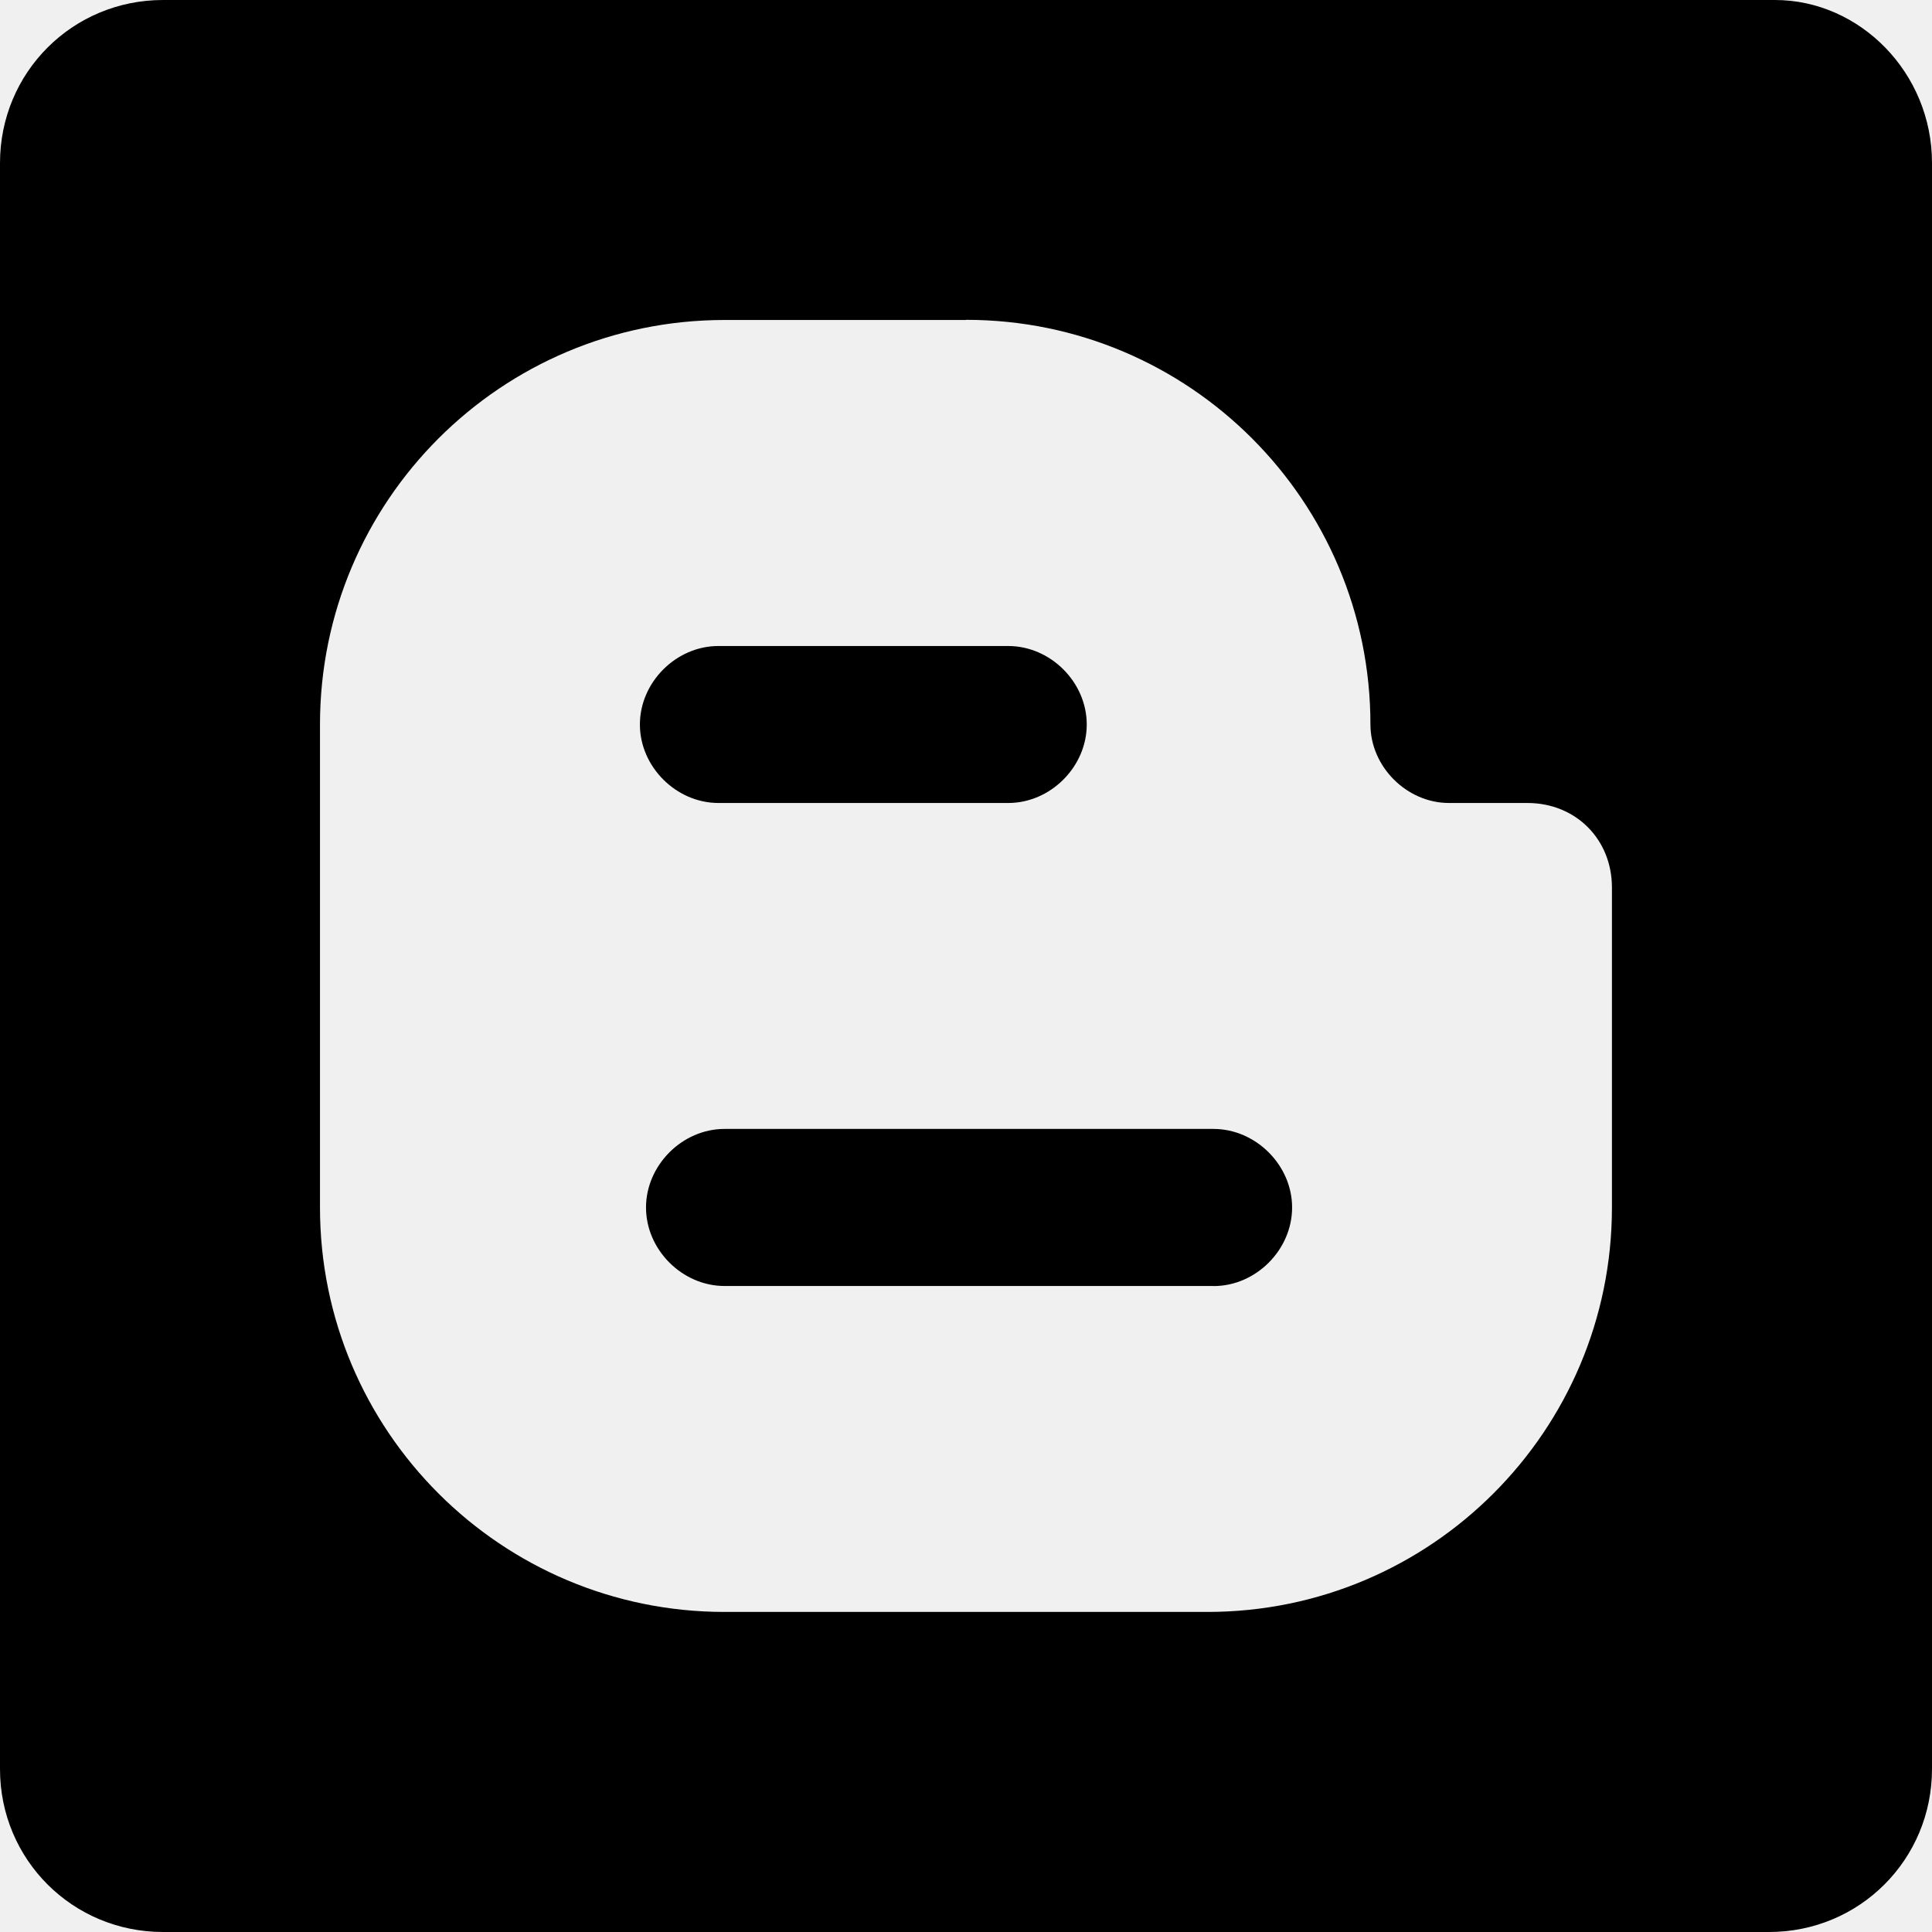
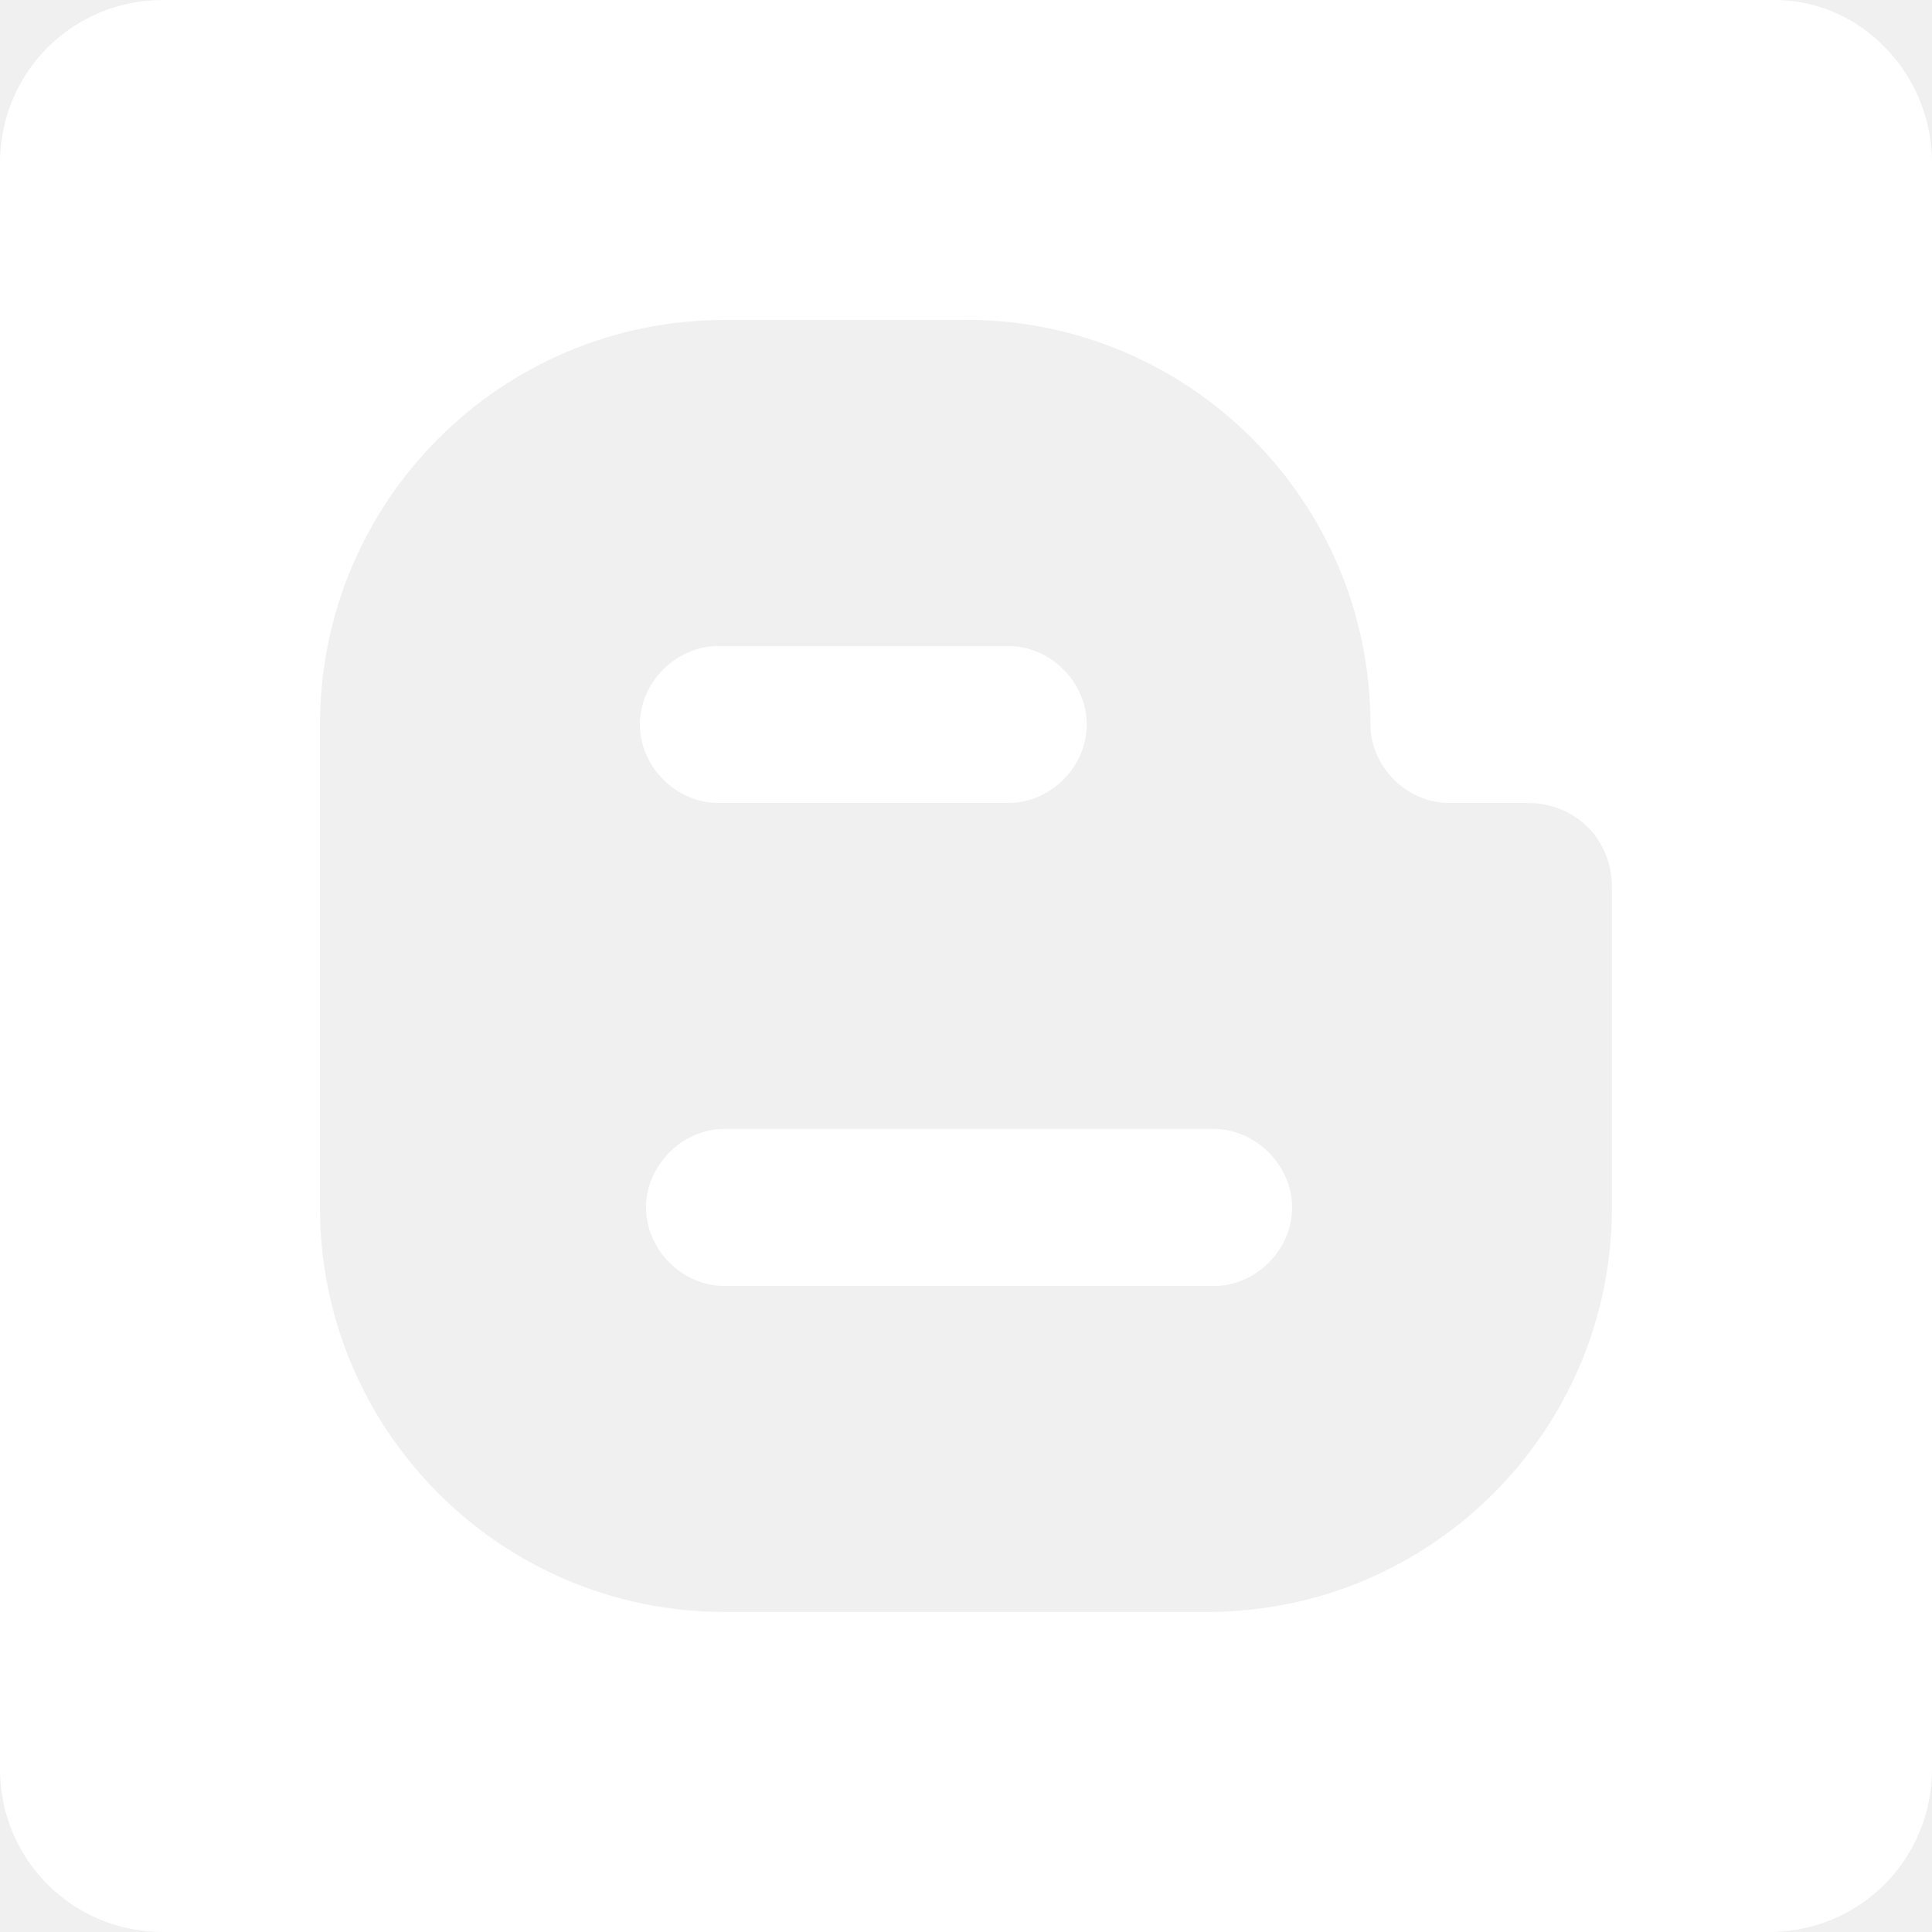
<svg xmlns="http://www.w3.org/2000/svg" width="24px" height="24px" viewBox="0 0 24 24" role="img">
-   <path d="M21.976 24H2.026C.9 24 0 23.1 0 21.976V2.026C0 .9.9 0 2.025 0H22.05C23.1 0 24 .9 24 2.025v19.95C24 23.1 23.1 24 21.976 24zM12 3.975H9c-2.775 0-5.025 2.25-5.025 5.025v6c0 2.774 2.25 5.024 5.025 5.024h6c2.774 0 5.024-2.25 5.024-5.024v-3.975c0-.6-.45-1.05-1.05-1.05H18c-.524 0-.976-.45-.976-.976 0-2.776-2.25-5.026-5.024-5.026zm3.074 12H9c-.525 0-.975-.45-.975-.975s.45-.976.975-.976h6.074c.526 0 .977.45.977.976s-.45.976-.975.976zm-2.55-7.95c.527 0 .976.45.976.975s-.45.975-.975.975h-3.6c-.525 0-.976-.45-.976-.975s.45-.975.975-.975h3.6z" />
+   <path fill="#ffffff" d="M21.976 24H2.026C.9 24 0 23.1 0 21.976V2.026C0 .9.9 0 2.025 0H22.05C23.1 0 24 .9 24 2.025v19.95C24 23.1 23.1 24 21.976 24zM12 3.975H9c-2.775 0-5.025 2.25-5.025 5.025v6c0 2.774 2.25 5.024 5.025 5.024h6c2.774 0 5.024-2.25 5.024-5.024v-3.975c0-.6-.45-1.05-1.05-1.05H18c-.524 0-.976-.45-.976-.976 0-2.776-2.25-5.026-5.024-5.026zm3.074 12H9c-.525 0-.975-.45-.975-.975s.45-.976.975-.976h6.074c.526 0 .977.45.977.976s-.45.976-.975.976zm-2.55-7.95c.527 0 .976.45.976.975s-.45.975-.975.975h-3.6c-.525 0-.976-.45-.976-.975s.45-.975.975-.975h3.6z" />
</svg>
